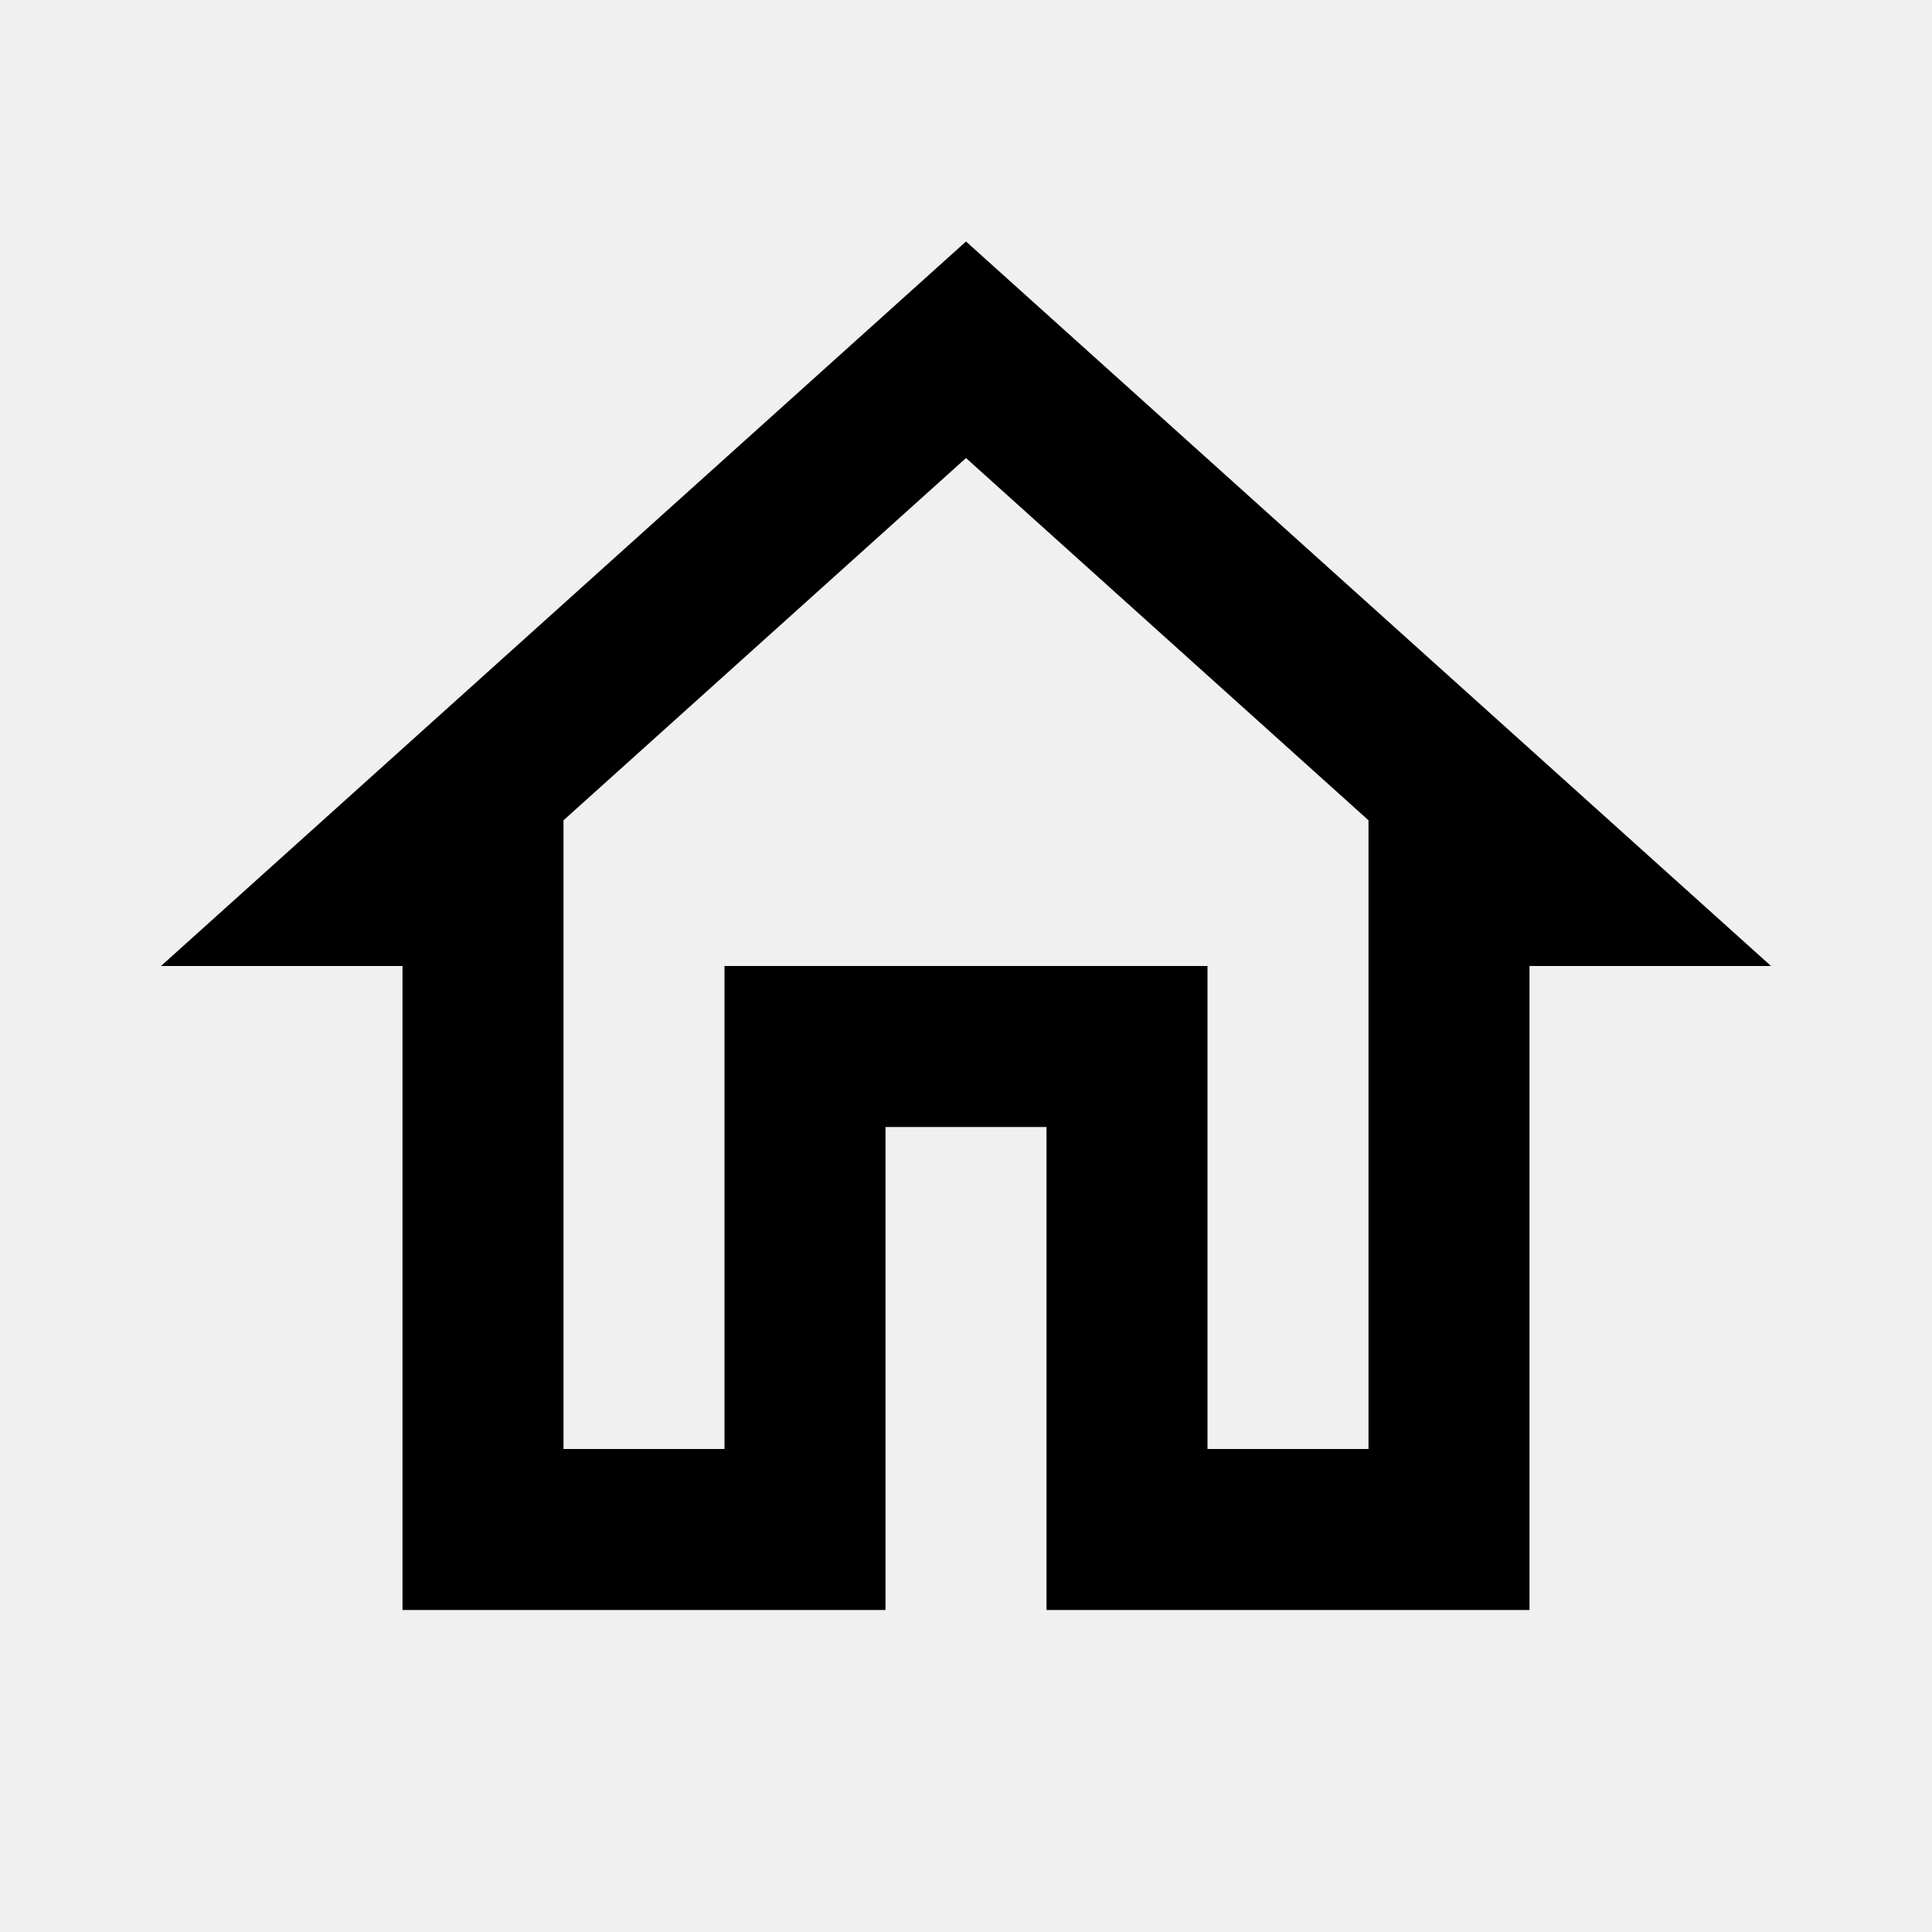
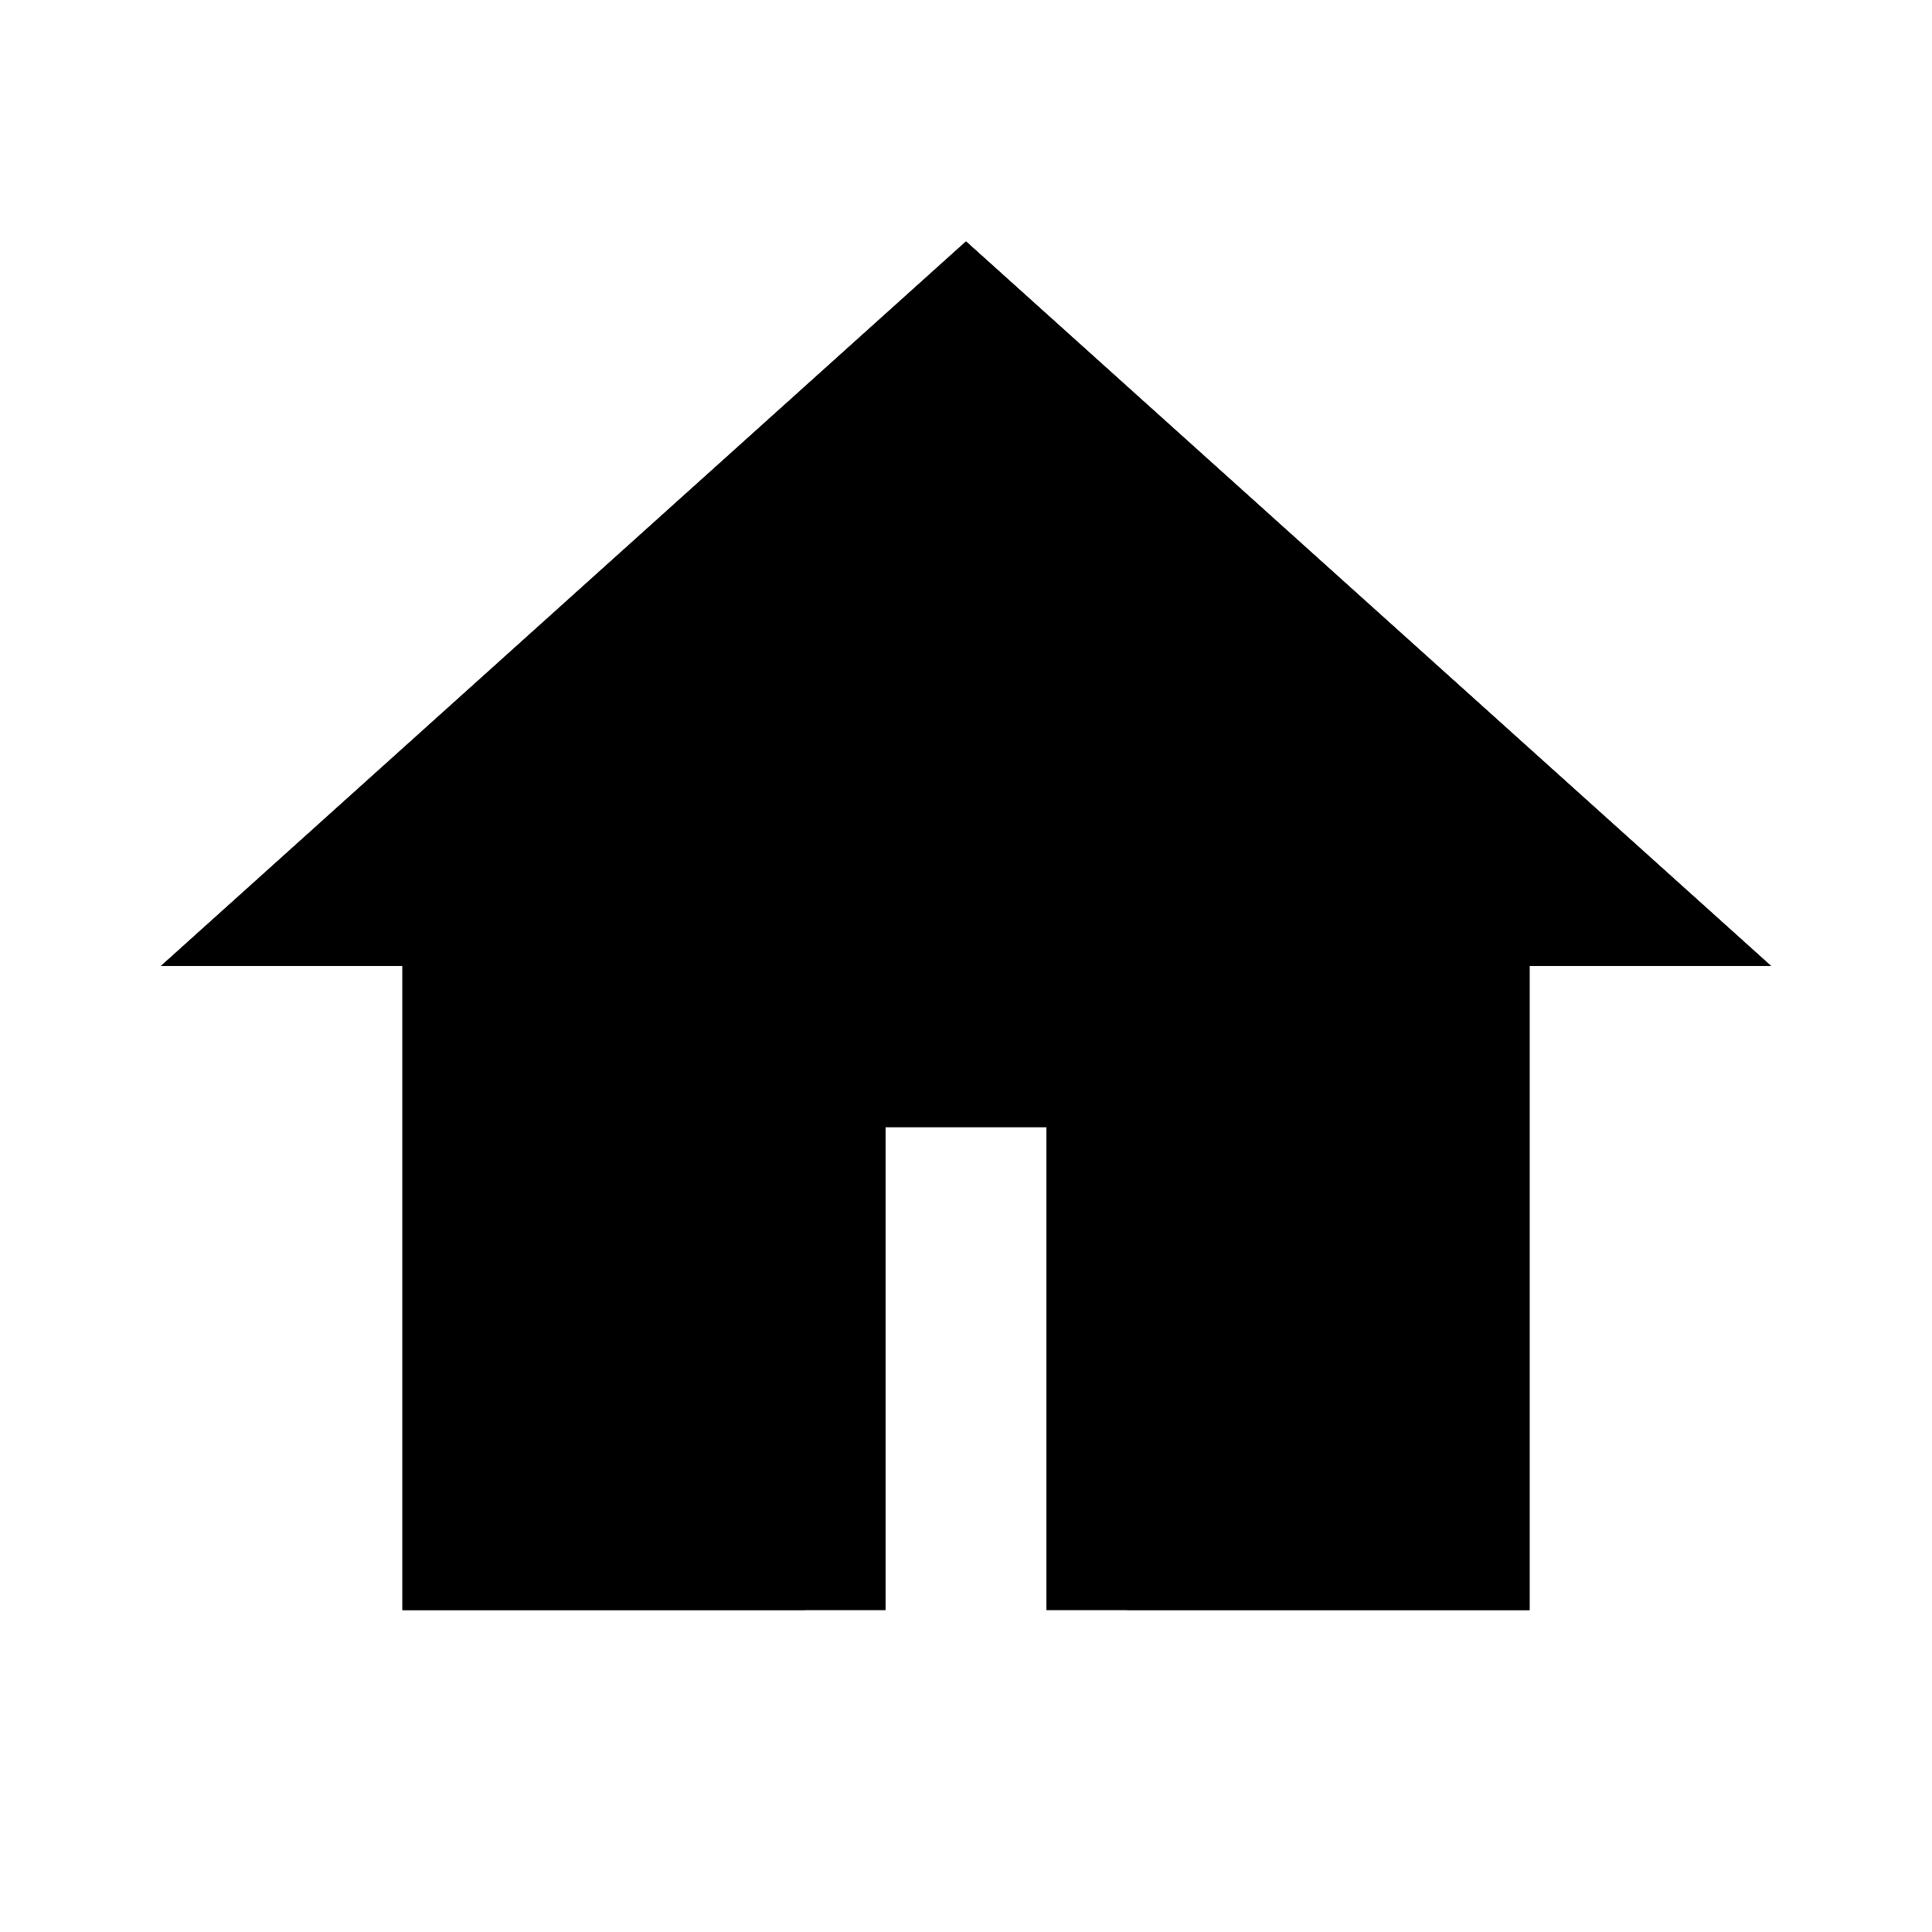
<svg xmlns="http://www.w3.org/2000/svg" version="1.1" x="0px" y="0px" width="24px" height="24px" viewBox="0 0 24 24" enable-background="new 0 0 24 24" xml:space="preserve">
  <g id="Header_x2F_BG" display="none">
    <rect x="-314" y="-446" display="inline" fill="#fff" width="520" height="520" />
  </g>
  <g id="Bounding_Boxes">
    <g id="ui_x5F_spec_x5F_header_copy_3">
	</g>
-     <path fill="none" d="M0,0h24v24H0V0z" />
+     <path fill="#fff" d="M0,0h24v24H0V0z" />
  </g>
  <g id="Rounded" display="none">
    <g id="ui_x5F_spec_x5F_header_copy_5" display="inline">
	</g>
    <path display="inline" d="M10,19v-5h4v5c0,0.55,0.45,1,1,1h3c0.55,0,1-0.45,1-1v-7h1.7c0.46,0,0.68-0.57,0.33-0.87L12.67,3.6   c-0.38-0.34-0.96-0.34-1.34,0l-8.36,7.53C2.63,11.43,2.84,12,3.3,12H5v7c0,0.55,0.45,1,1,1h3C9.55,20,10,19.55,10,19z" />
  </g>
  <g id="Sharp" display="none">
    <g id="ui_x5F_spec_x5F_header_copy_4" display="inline">
	</g>
    <path display="inline" d="M10,20v-6h4v6h5v-8h3L12,3L2,12h3v8H10z" />
  </g>
  <g id="Outline">
    <g id="ui_x5F_spec_x5F_header">
	</g>
    <path id="XMLID_1_" d="M12,5.69l5,4.5V12v6h-2v-4v-2h-2h-2H9v2v4H7v-6v-1.81L12,5.69 M12,3L2,12h3v8h6v-6h2v6h6v-8h3L12,3L12,3z" />
  </g>
-   <g id="Duotone" display="none">
+   <g id="Duotone" display="#fff">
    <g id="ui_x5F_spec_x5F_header_copy_2" display="inline">
	</g>
    <g display="inline">
      <path d="M12,3L2,12h3v8h6v-6h2v6h6v-8h3L12,3z M17,18h-2v-6H9v6H7v-7.81l5-4.5l5,4.5V18z" />
      <polygon opacity="0.3" points="7,10.19 7,18 9,18 9,12 15,12 15,18 17,18 17,10.19 12,5.69   " />
    </g>
  </g>
-   <g id="Fill" display="none">
+   <g id="Fill" display="#fff">
    <g id="ui_x5F_spec_x5F_header_copy" display="inline">
	</g>
    <path display="inline" d="M10,20v-6h4v6h5v-8h3L12,3L2,12h3v8H10z" />
  </g>
  <g id="nyt_x5F_exporter_x5F_info" display="none">
</g>
</svg>
